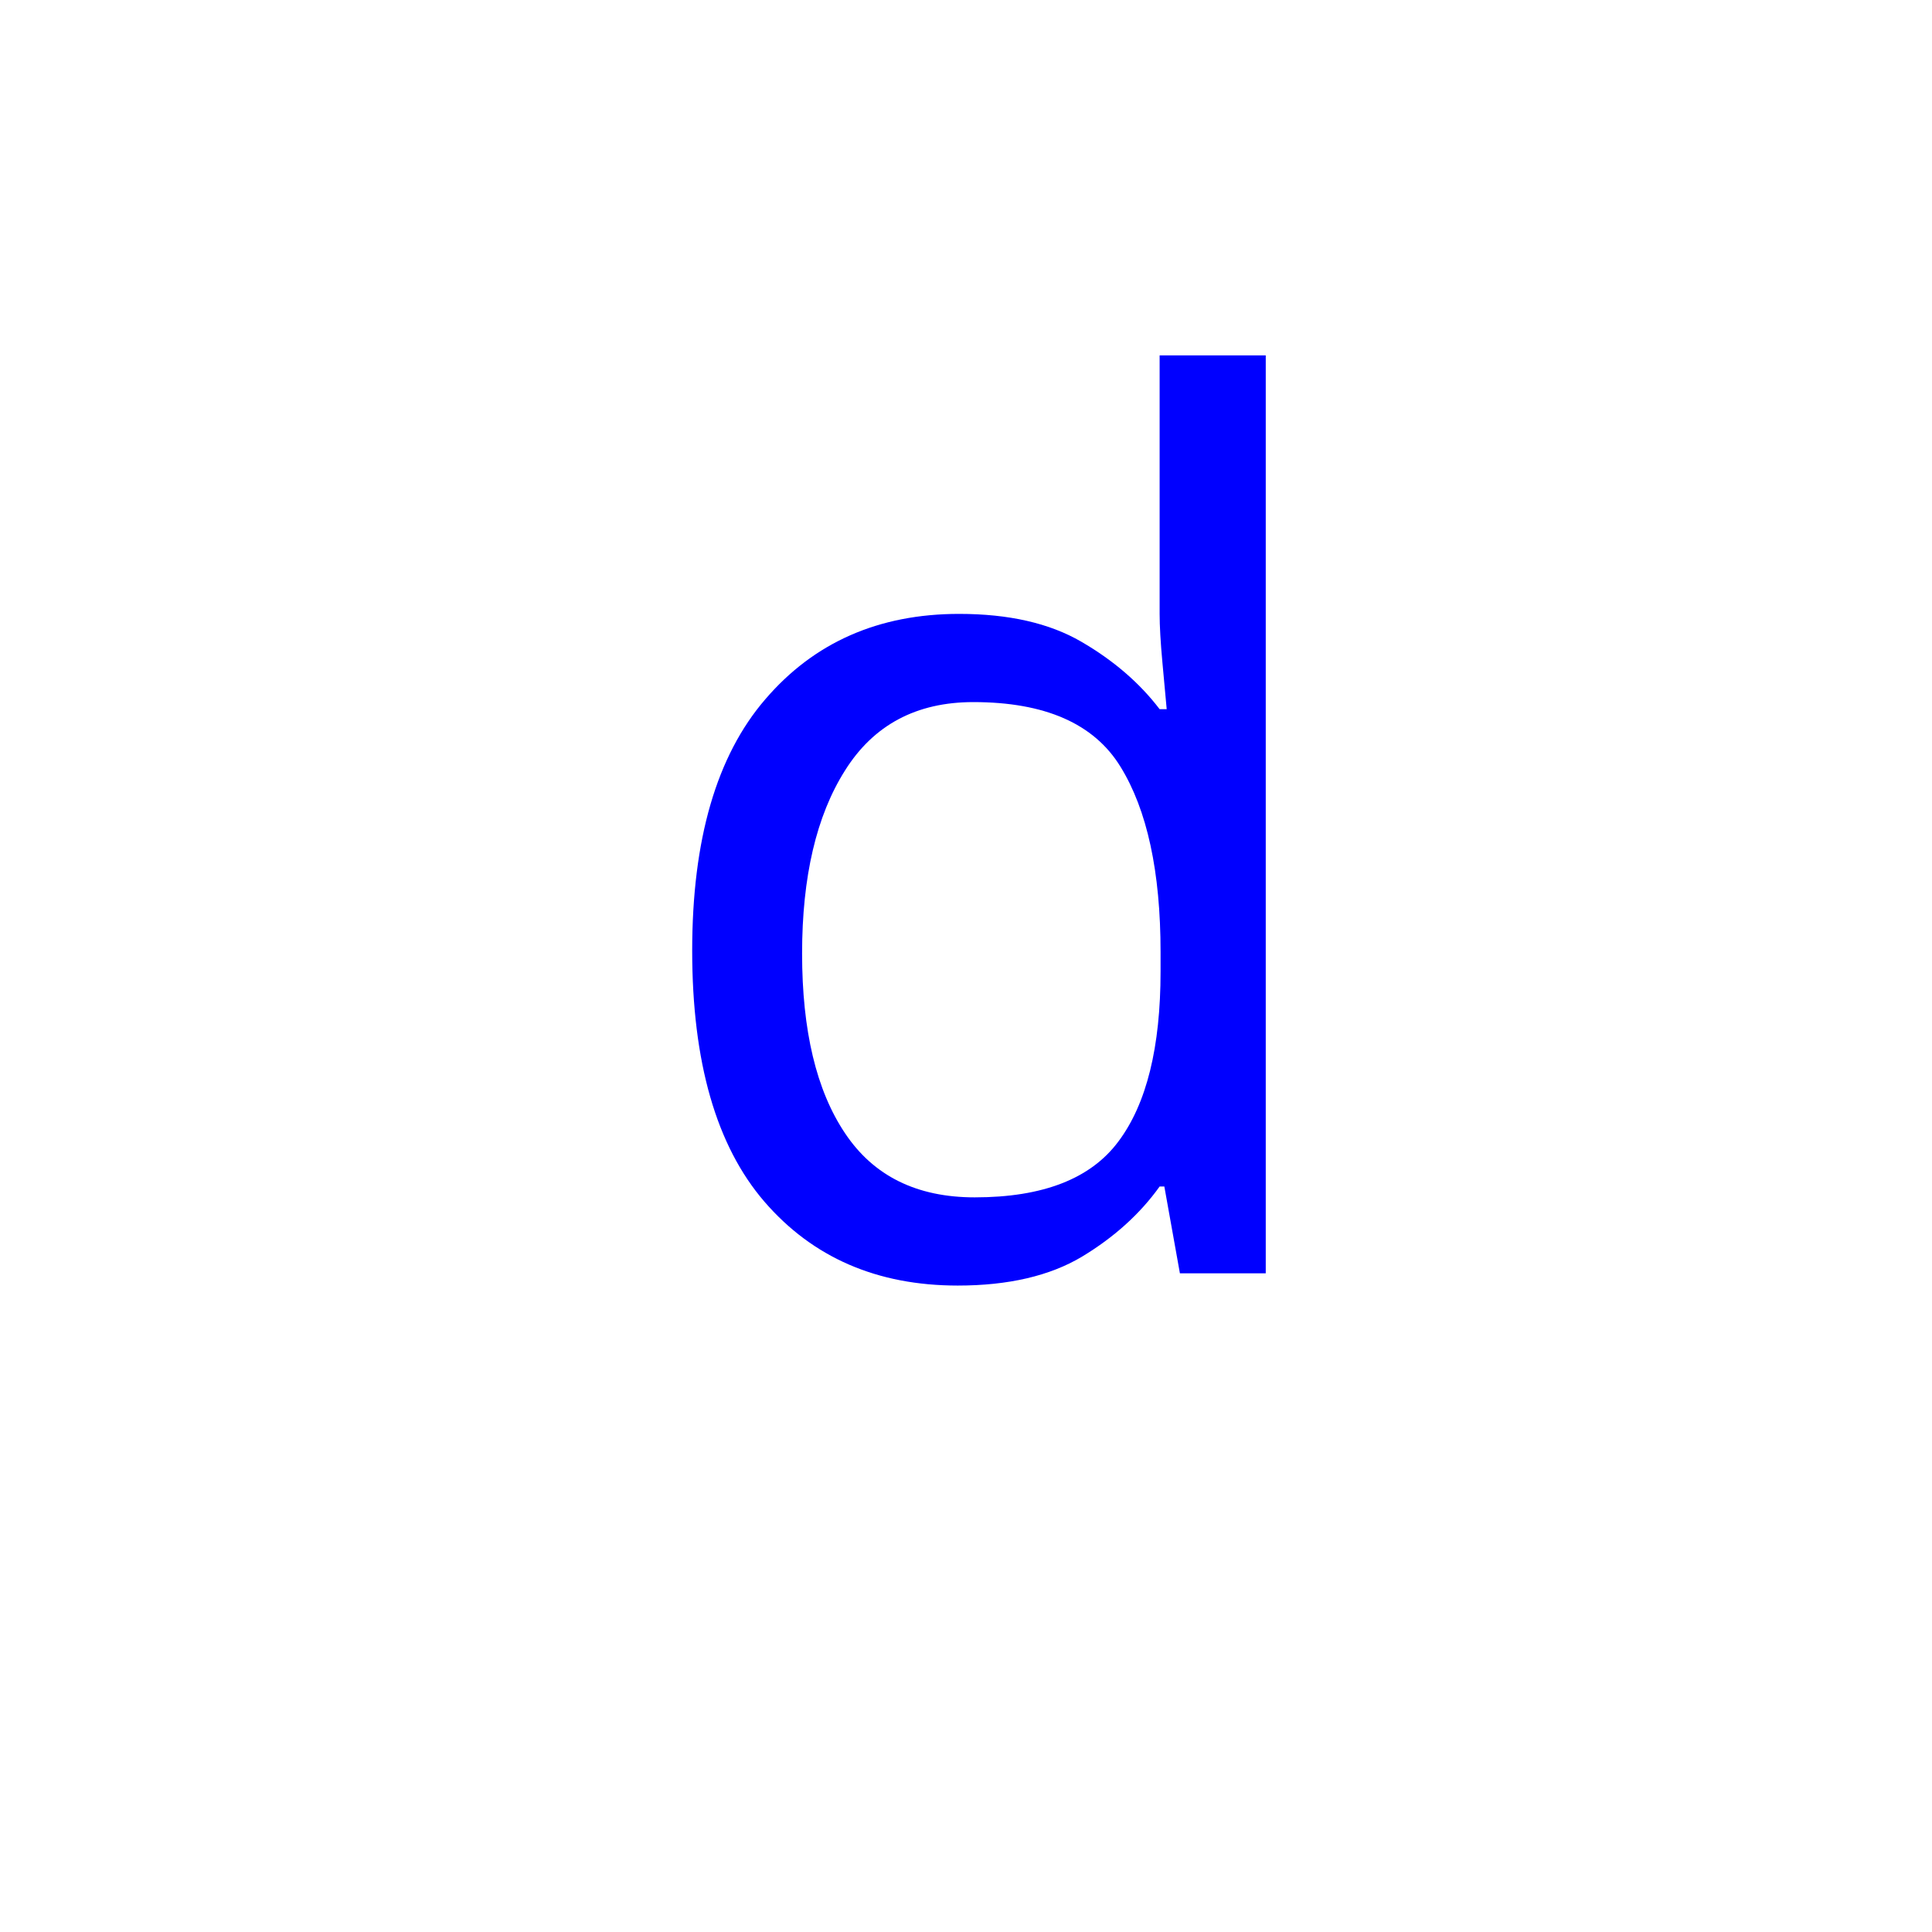
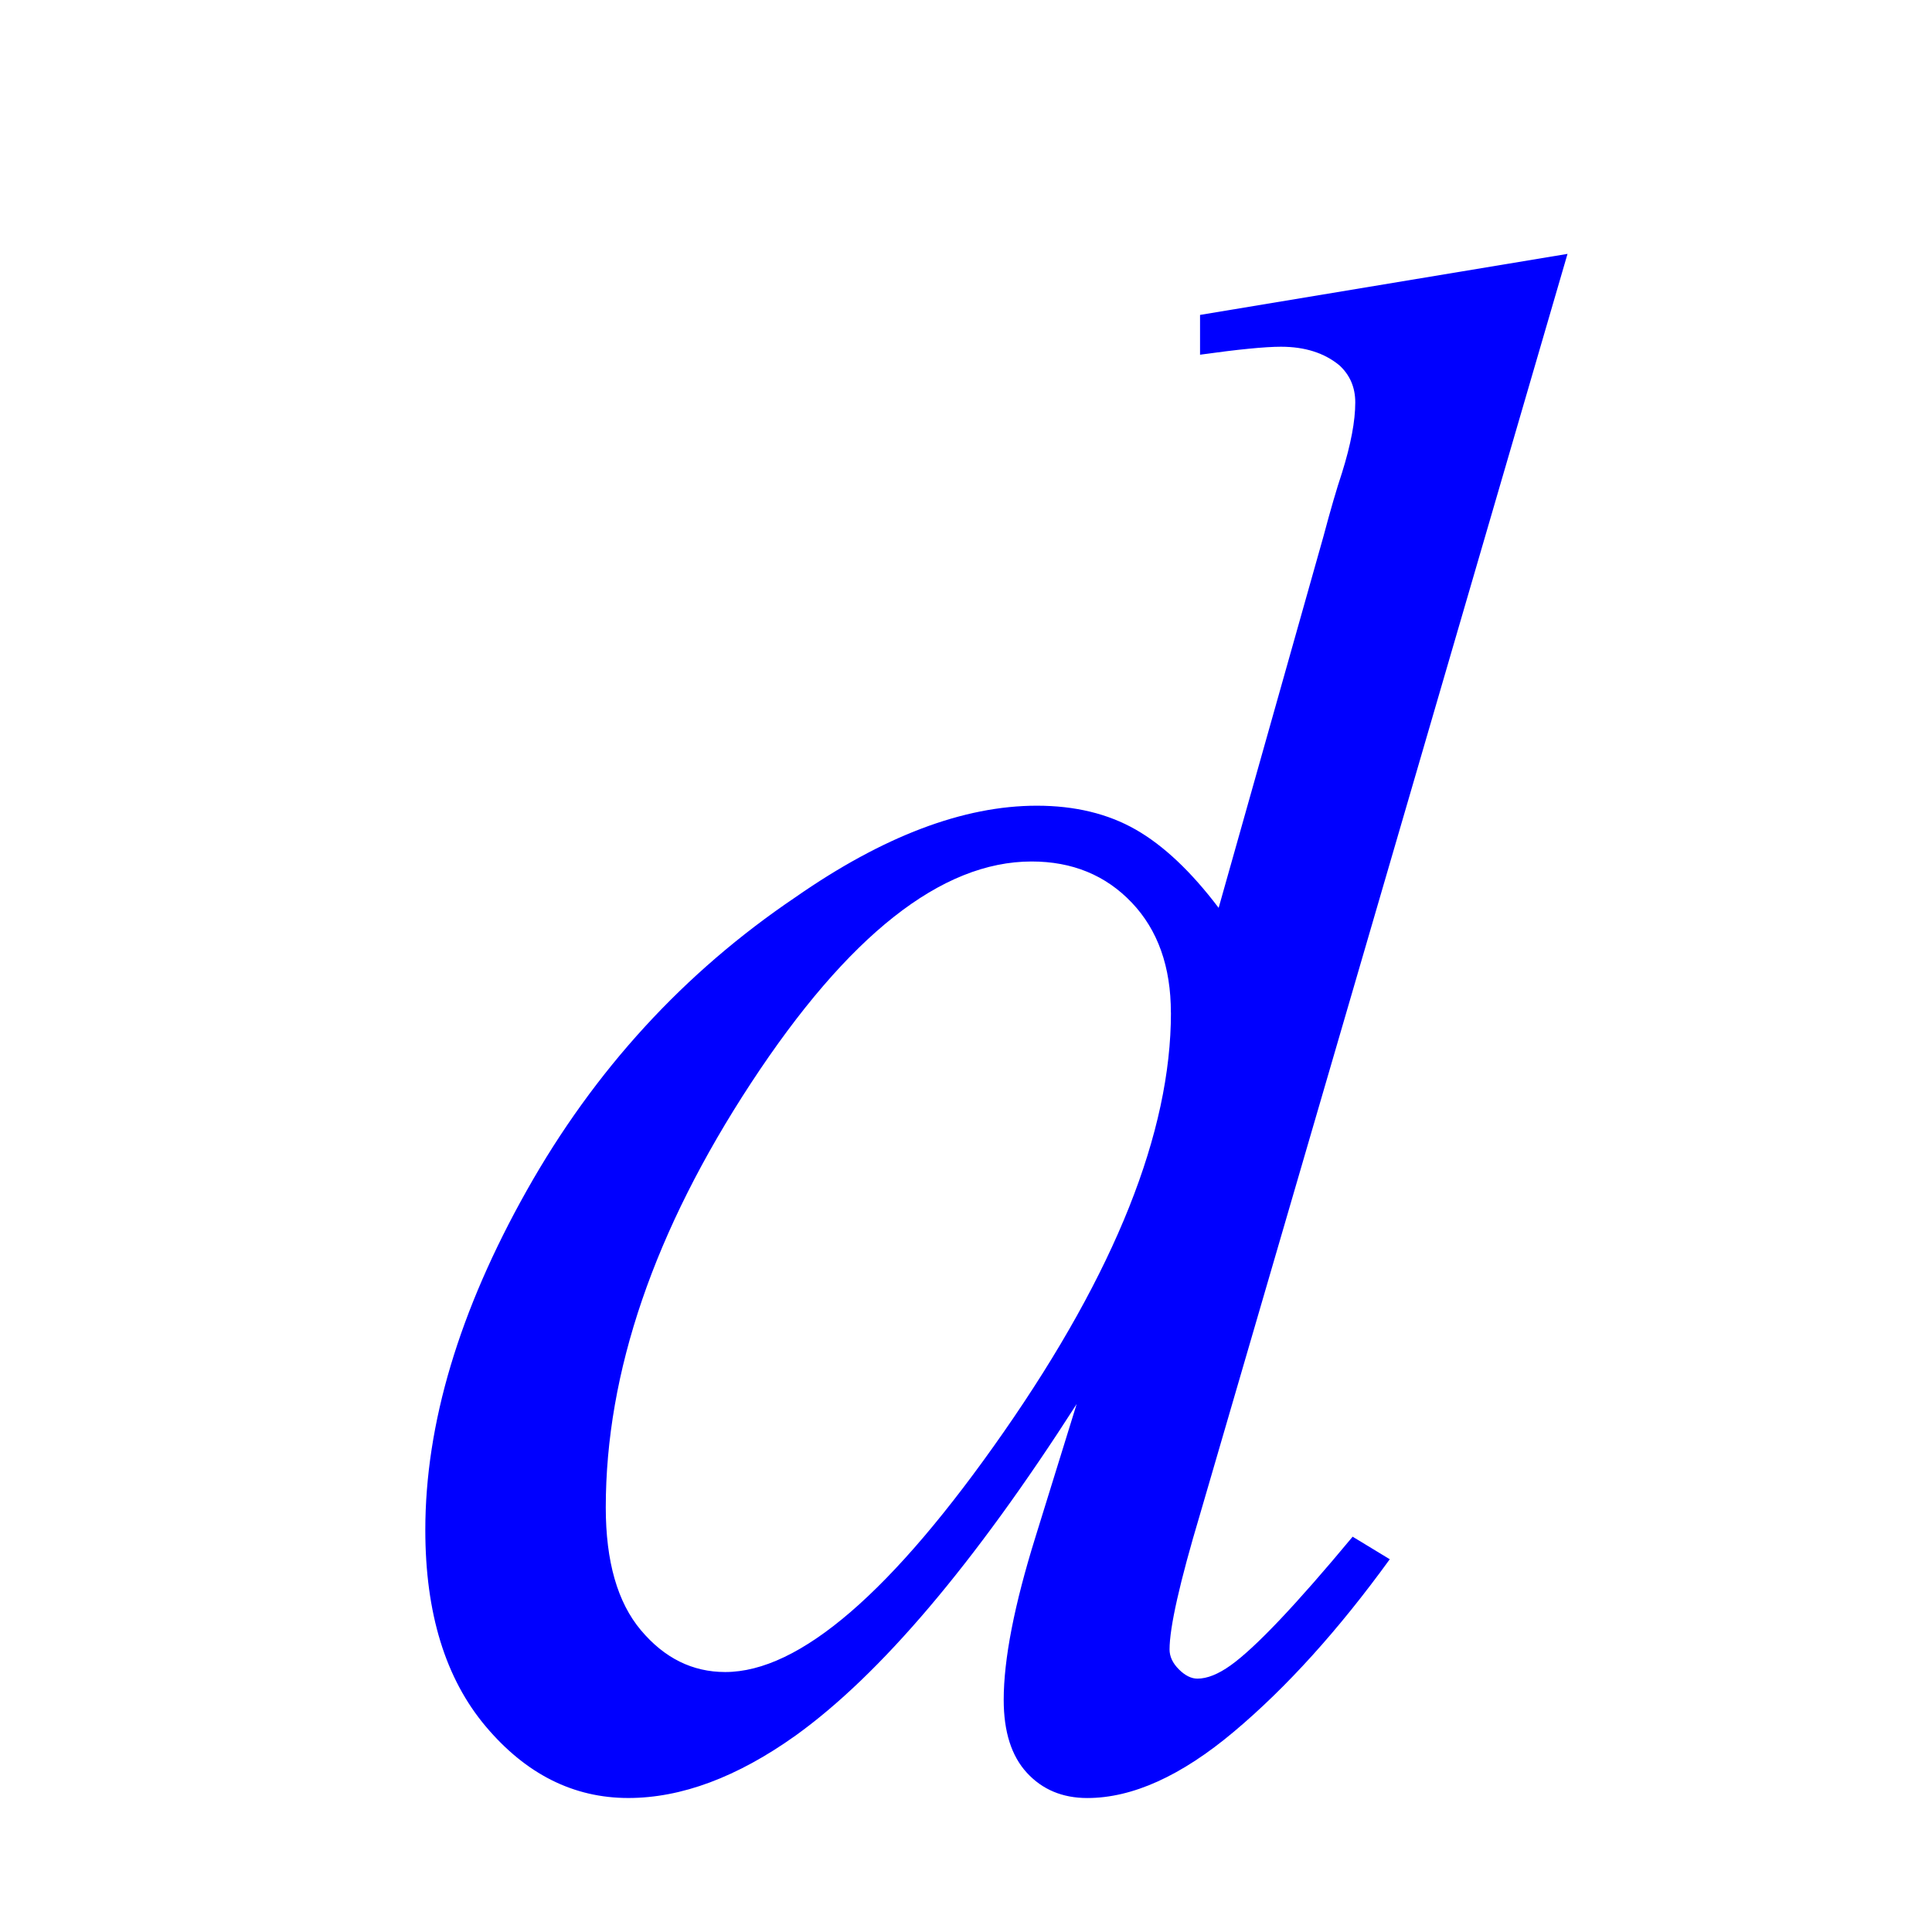
<svg xmlns="http://www.w3.org/2000/svg" width="64px" height="64px" id="svg2989" version="1.1">
  <defs id="defs2991" />
  <g id="layer1">
    <flowRoot xml:space="preserve" id="flowRoot2997" style="font-size:40px;font-style:normal;font-weight:normal;line-height:125%;letter-spacing:0px;word-spacing:0px;fill:#000000;fill-opacity:1;stroke:none;font-family:Sans">
      <flowRegion id="flowRegion2999">
        <rect id="rect3001" width="53.273" height="40.909" x="5.636" y="15.636" />
      </flowRegion>
      <flowPara id="flowPara3003" style="-inkscape-font-specification:Lucida Console;font-family:Lucida Console;font-weight:normal;font-style:normal;font-stretch:normal;font-variant:normal;font-size:40px;text-anchor:start;text-align:start;writing-mode:lr;line-height:125%">A()</flowPara>
    </flowRoot>
-     <text xml:space="preserve" style="font-size:40px;font-style:normal;font-weight:normal;line-height:125%;letter-spacing:0px;word-spacing:0px;fill:#0000ff;fill-opacity:1;stroke:none;font-family:Sans" x="20.727" y="42.182" id="text3005">
-       <tspan id="tspan3007" x="20.727" y="42.182" style="font-size:40px;font-style:normal;font-variant:normal;font-weight:normal;font-stretch:normal;text-align:start;line-height:125%;writing-mode:lr-tb;text-anchor:start;fill:#0000ff;font-family:Lucida Console;-inkscape-font-specification:Lucida Console">d</tspan>
-     </text>
+     <g style="font-size:90px;font-style:normal;font-variant:normal;font-weight:normal;font-stretch:normal;text-align:start;line-height:125%;letter-spacing:0px;word-spacing:0px;writing-mode:lr-tb;text-anchor:start;fill:#0000ff;fill-opacity:1;stroke:none;font-family:Vijaya;-inkscape-font-specification:Vijaya" id="text3005">
+       <path d="M 51.926,8.41 39.754,50.158 c -0.674,2.256 -1.011,3.75 -1.011,4.482 -2.6e-5,0.234 0.103,0.454 0.308,0.659 0.205,0.205 0.41,0.308 0.615,0.308 0.322,3e-6 0.688,-0.146 1.099,-0.439 0.82,-0.586 2.168,-2.007 4.043,-4.263 l 1.23,0.747 c -1.699,2.344 -3.42,4.248 -5.164,5.713 -1.743,1.465 -3.362,2.197 -4.856,2.197 -0.82,-10e-7 -1.487,-0.278 -2,-0.835 -0.513,-0.557 -0.769,-1.362 -0.769,-2.417 -2.1e-5,-1.348 0.352,-3.149 1.055,-5.405 l 1.362,-4.395 c -3.398,5.303 -6.504,8.965 -9.316,10.986 -1.934,1.377 -3.779,2.065 -5.537,2.065 -1.816,-10e-7 -3.391,-0.791 -4.724,-2.373 -1.333,-1.582 -2,-3.75 -2,-6.504 -2e-6,-3.516 1.121,-7.266 3.362,-11.25 2.241,-3.984 5.208,-7.222 8.899,-9.712 2.9,-2.021 5.566,-3.032 7.998,-3.032 1.26,3.2e-5 2.351,0.264 3.274,0.791 0.923,0.527 1.838,1.392 2.747,2.593 l 3.472,-12.305 c 0.234,-0.879 0.439,-1.582 0.615,-2.109 0.293,-0.937 0.439,-1.714 0.439,-2.329 -3.2e-5,-0.498 -0.176,-0.908 -0.527,-1.23 -0.498,-0.41 -1.143,-0.615 -1.934,-0.615 -0.527,4.7e-5 -1.421,0.088 -2.681,0.264 l 0,-1.318 z M 38.787,33.547 c -2.6e-5,-1.523 -0.432,-2.739 -1.296,-3.647 -0.864,-0.908 -1.97,-1.362 -3.318,-1.362 -2.988,3.1e-5 -6.086,2.446 -9.294,7.339 -3.208,4.893 -4.812,9.58 -4.812,14.062 -7e-6,1.787 0.388,3.142 1.165,4.065 0.776,0.923 1.707,1.384 2.791,1.384 2.461,4e-6 5.537,-2.651 9.229,-7.954 3.691,-5.303 5.537,-9.932 5.537,-13.887 z" style="line-height:125%;fill:#0000ff;font-family:Vijaya;-inkscape-font-specification:Vijaya" id="path3039" />
+     </g>
  </g>
</svg>
